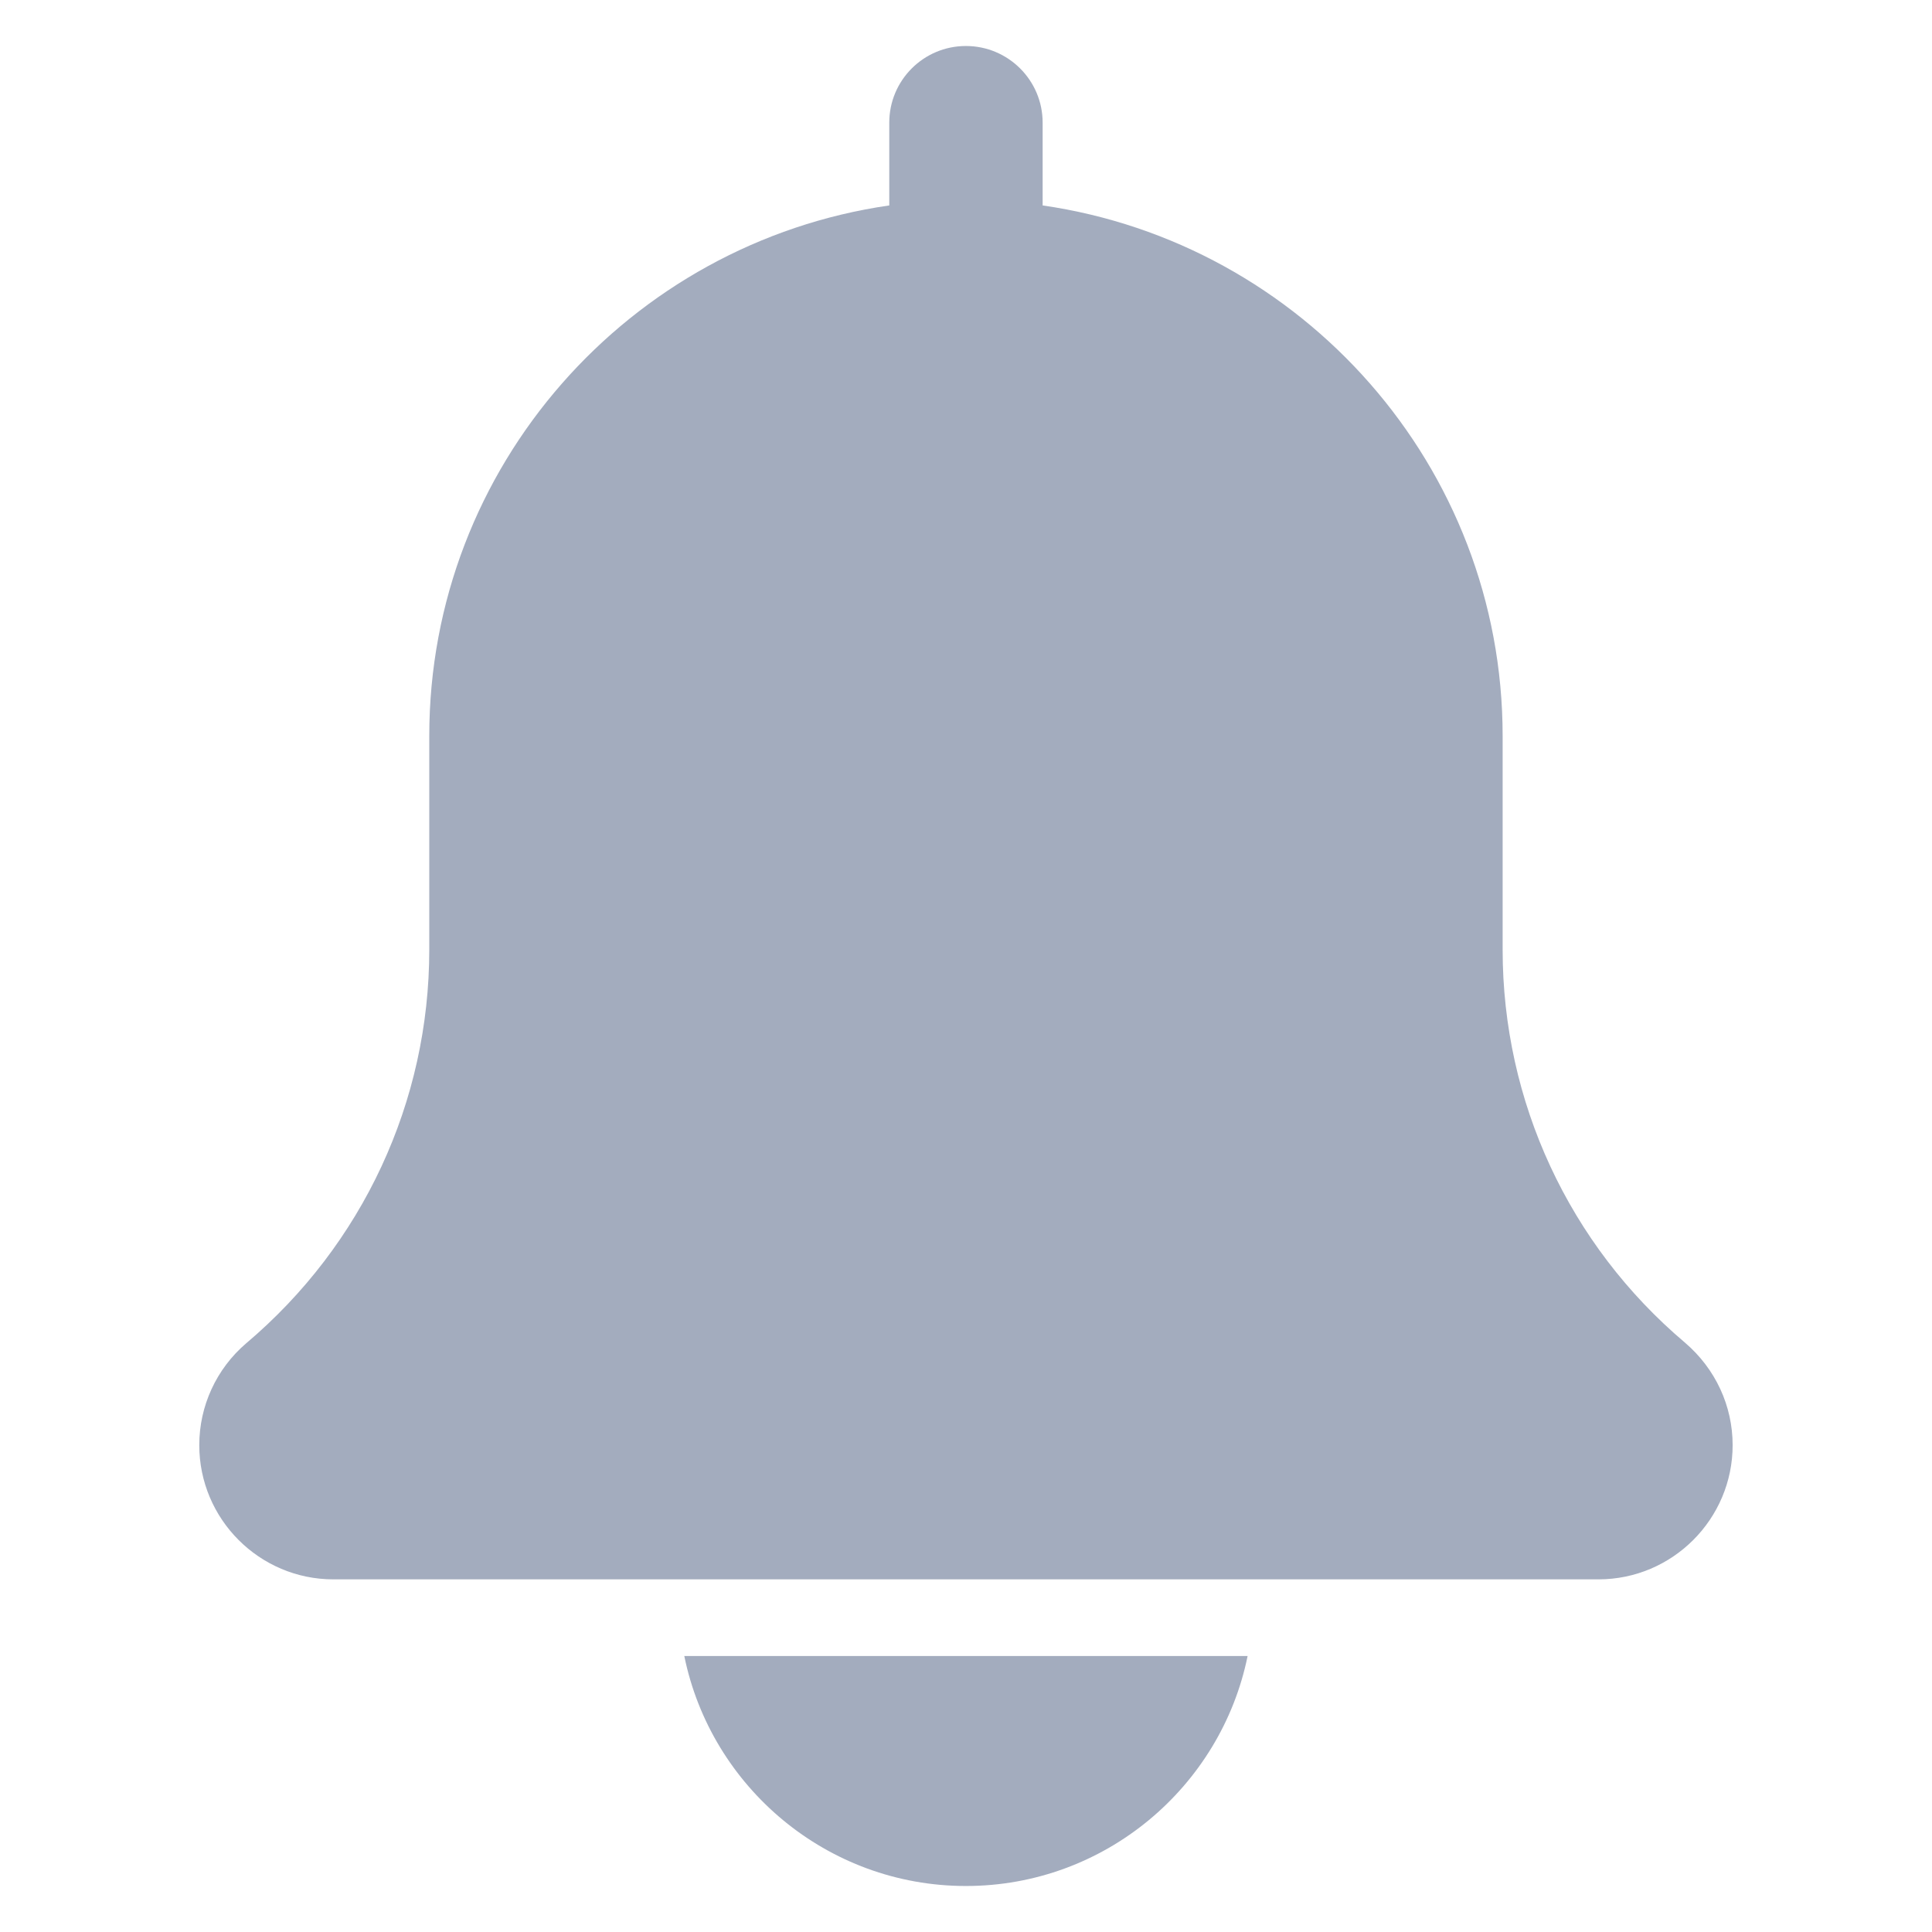
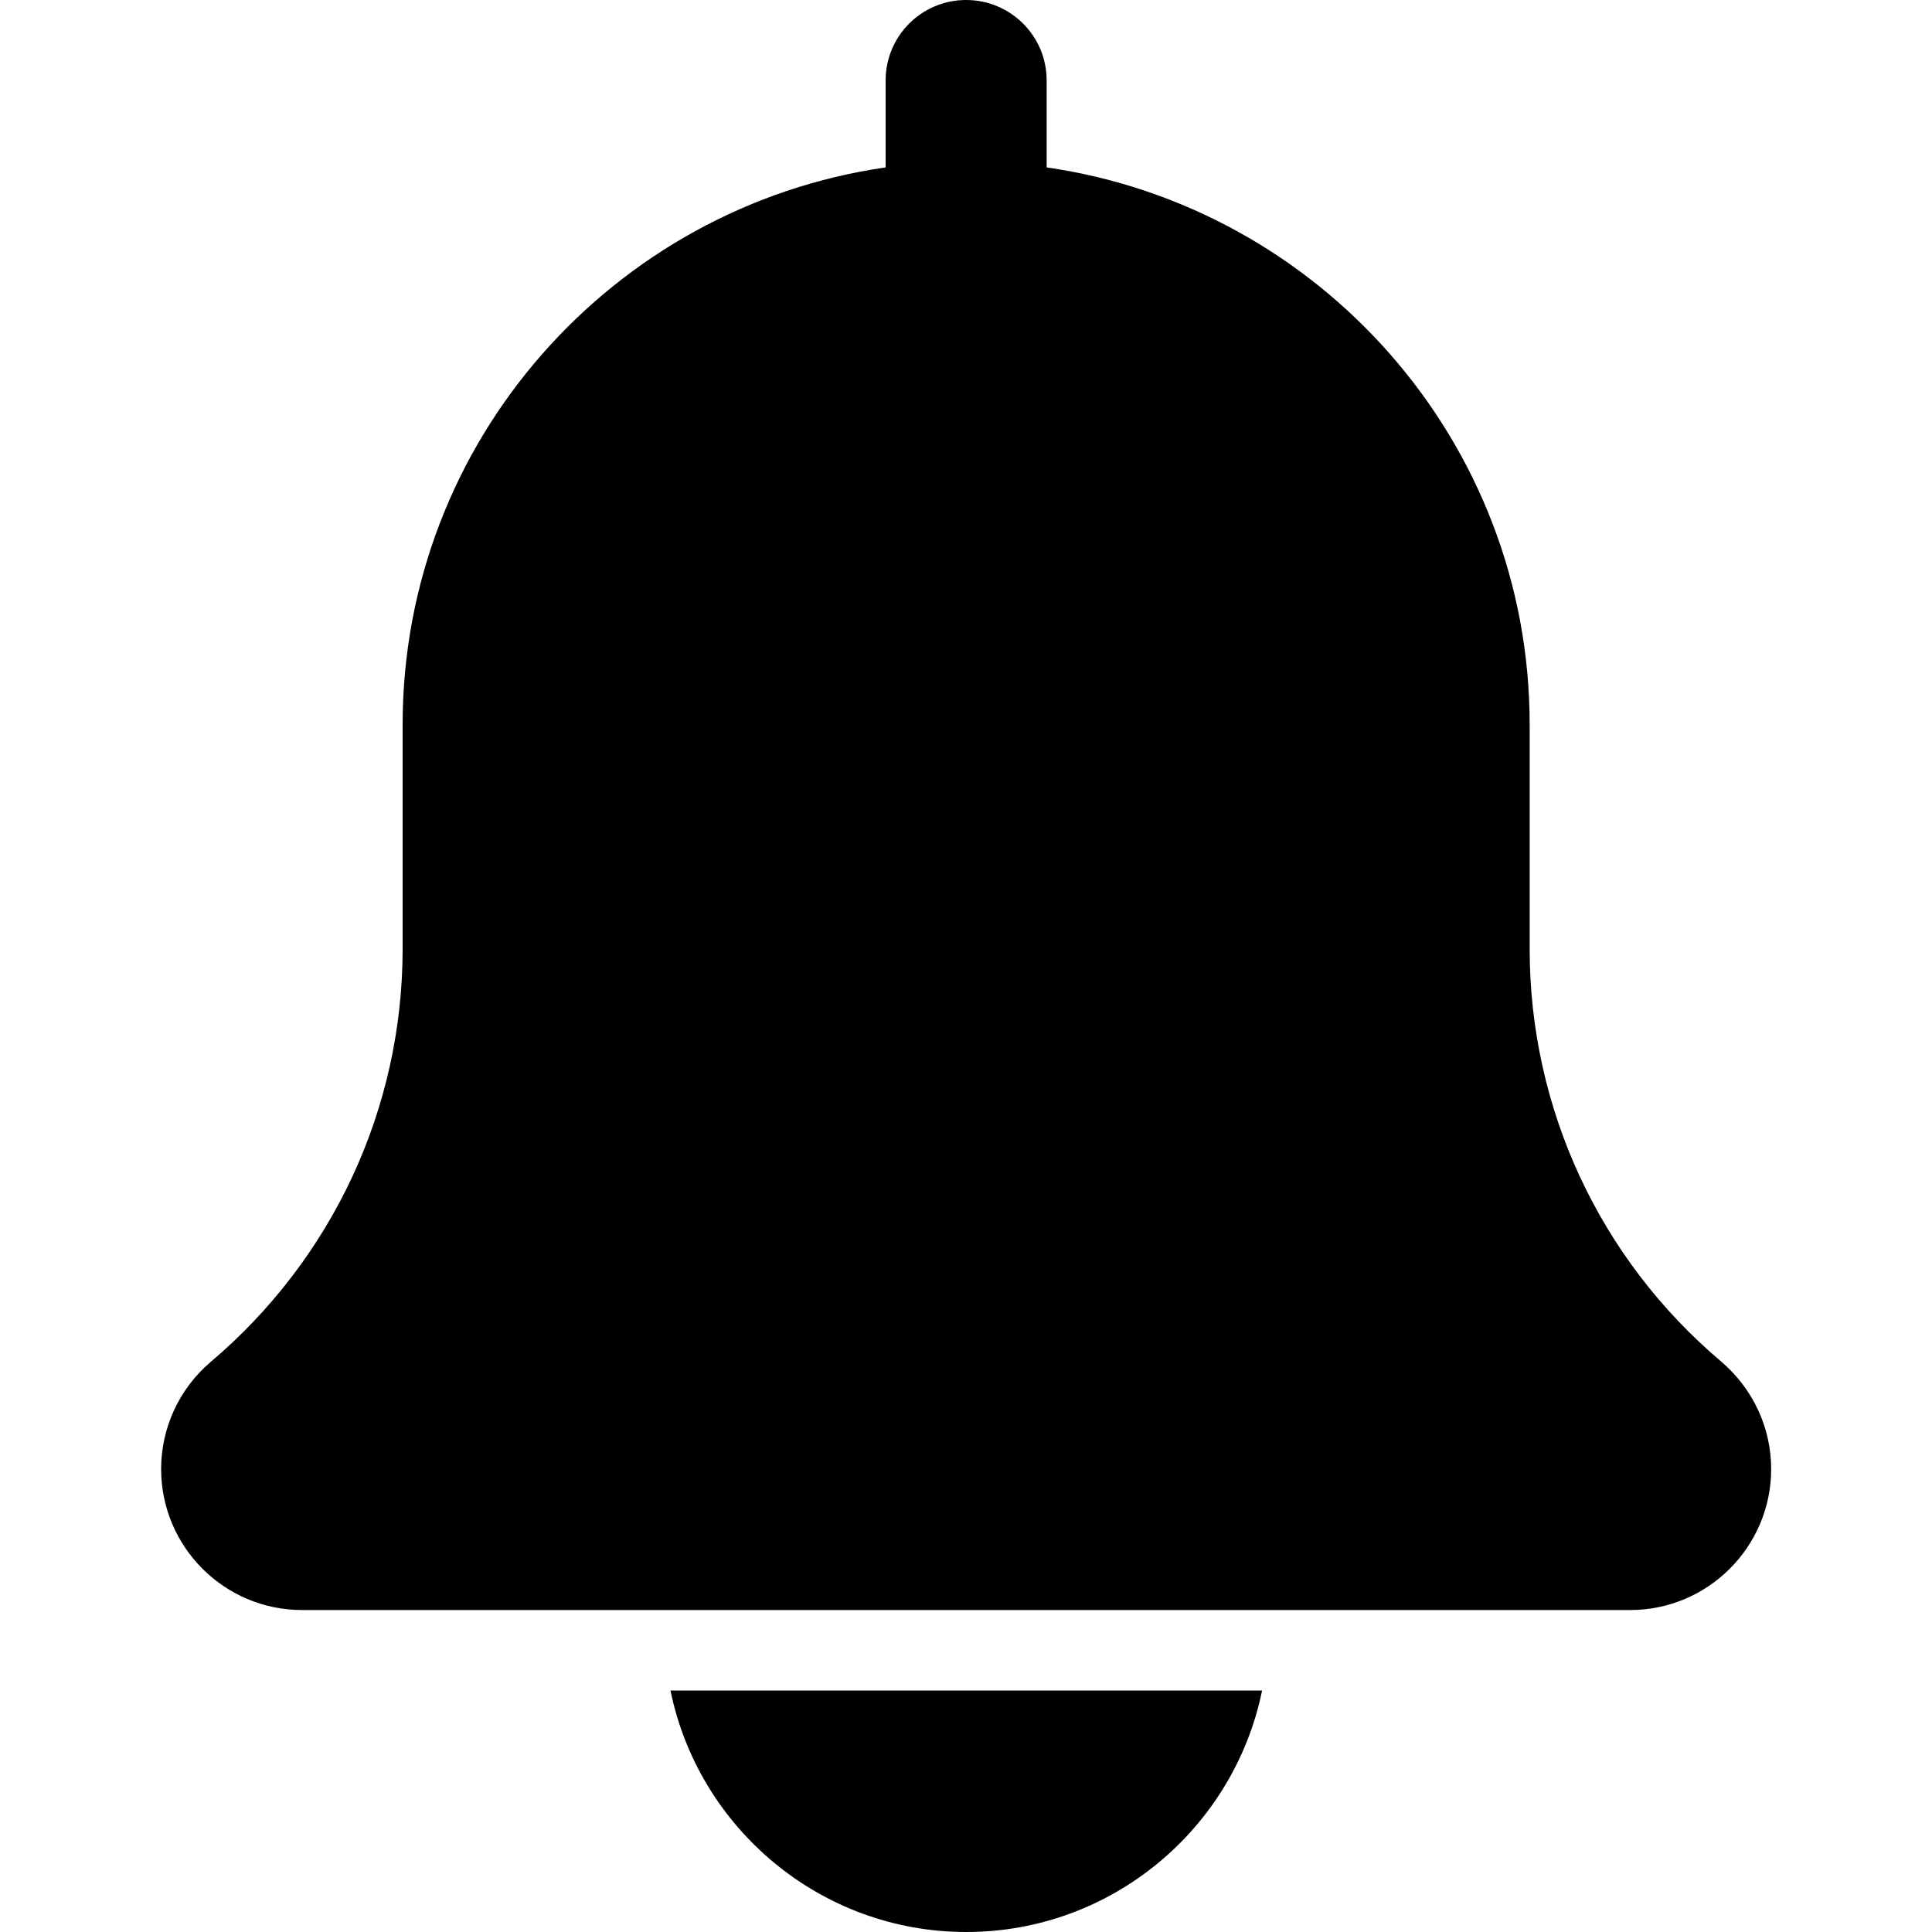
- <svg xmlns="http://www.w3.org/2000/svg" width="1em" height="1em" viewBox="0 0 20 21" fill="none">
-   <g clip-path="url(#clip0_9972_133679)">
-     <path d="M17.815 14.594C16.555 13.529 15.833 11.973 15.833 10.323V8C15.833 5.067 13.654 2.64 10.833 2.233V1.333C10.833 0.873 10.459 0.5 9.999 0.5C9.539 0.5 9.166 0.873 9.166 1.333V2.233C6.344 2.64 4.166 5.067 4.166 8V10.323C4.166 11.973 3.444 13.529 2.176 14.601C1.852 14.878 1.666 15.282 1.666 15.708C1.666 16.512 2.32 17.167 3.124 17.167H16.874C17.678 17.167 18.333 16.512 18.333 15.708C18.333 15.282 18.147 14.878 17.815 14.594Z" fill="#A3ACBE" />
-     <path d="M9.999 20.5C11.508 20.5 12.771 19.424 13.061 18H6.938C7.228 19.424 8.49 20.5 9.999 20.5Z" fill="#A3ACBE" />
+ <svg xmlns="http://www.w3.org/2000/svg" width="20" height="20" viewBox="0 0 20 20" fill="none">
+   <g id="bell 1">
+     <g id="Group">
+       <path id="Vector" d="M17.817 14.094C16.557 13.029 15.835 11.473 15.835 9.823V7.5C15.835 4.567 13.656 2.14 10.835 1.733V0.833C10.835 0.372 10.461 0 10.001 0C9.541 0 9.168 0.372 9.168 0.833V1.733C6.345 2.14 4.168 4.567 4.168 7.5V9.823C4.168 11.473 3.445 13.029 2.178 14.101C1.854 14.378 1.668 14.782 1.668 15.208C1.668 16.012 2.322 16.667 3.126 16.667H16.876C17.68 16.667 18.335 16.012 18.335 15.208C18.335 14.782 18.149 14.378 17.817 14.094Z" fill="currentColor" />
+       <path id="Vector_2" d="M10.003 20C11.512 20 12.775 18.924 13.065 17.5H6.941C7.231 18.924 8.494 20 10.003 20Z" fill="currentColor" />
+     </g>
  </g>
-   <defs>
-     <clipPath id="clip0_9972_133679">
-       <rect width="20" height="20" fill="#A3ACBE" transform="translate(0 0.5)" />
-     </clipPath>
-   </defs>
</svg>
